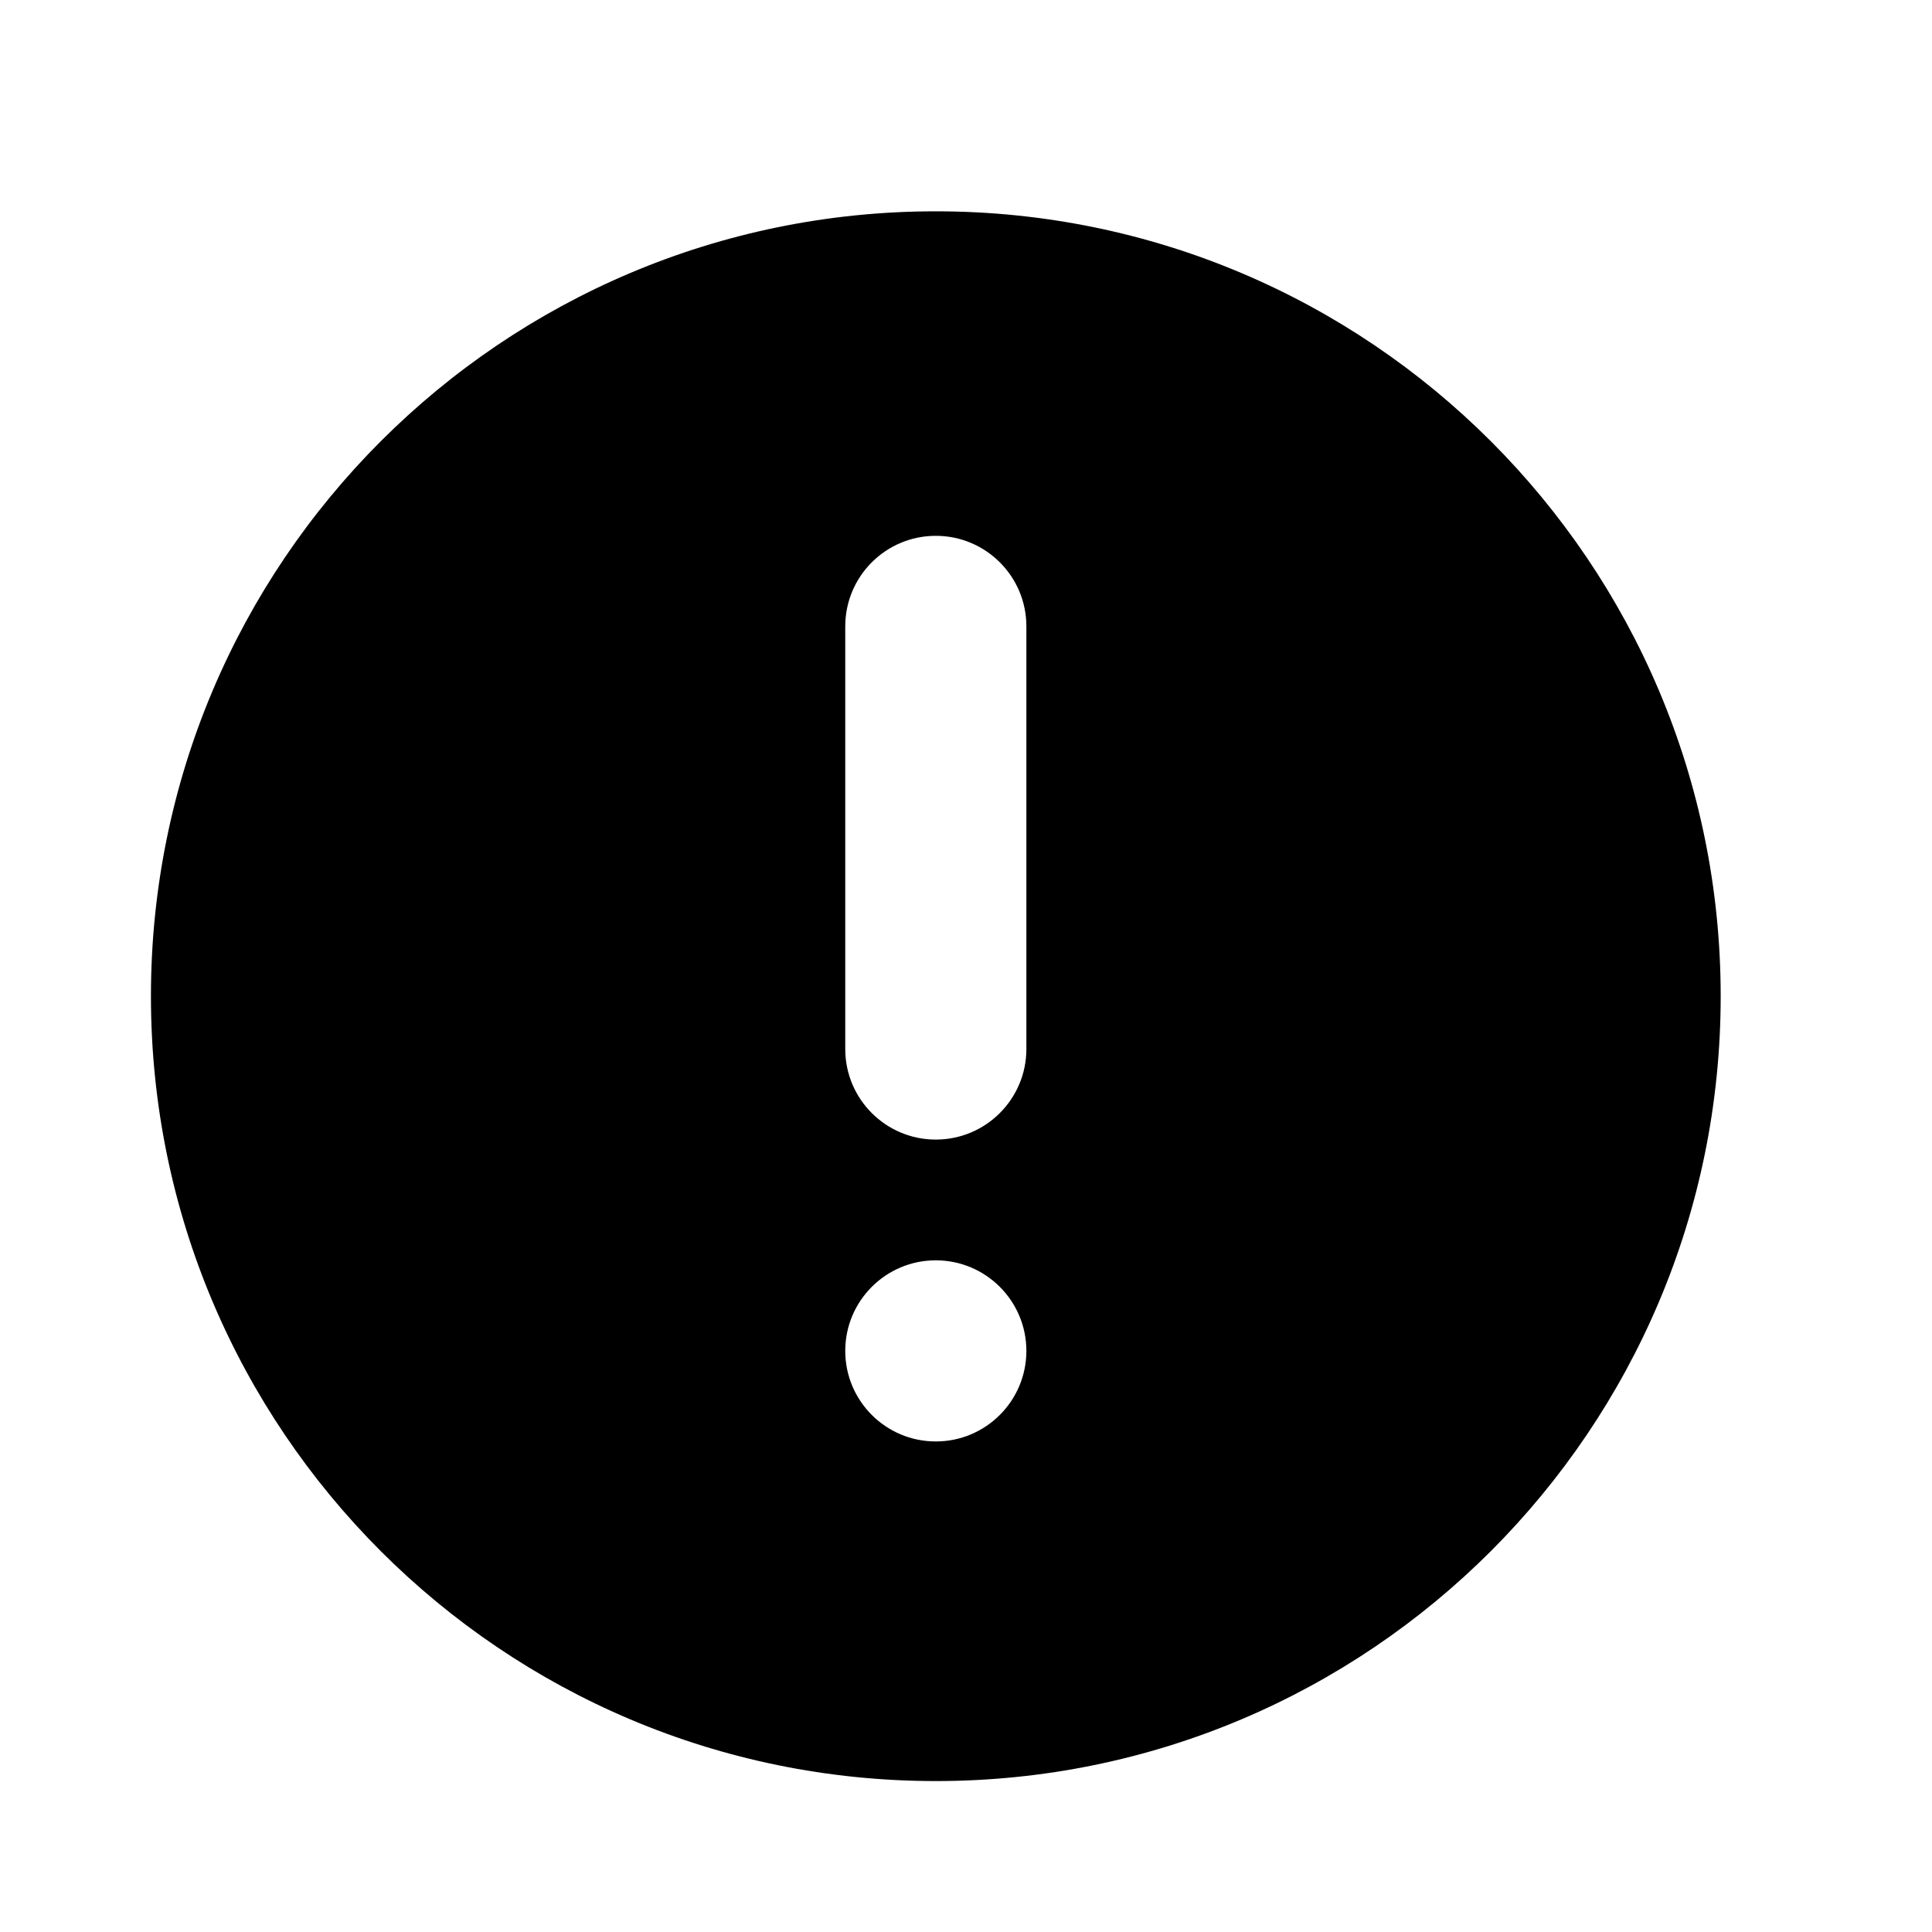
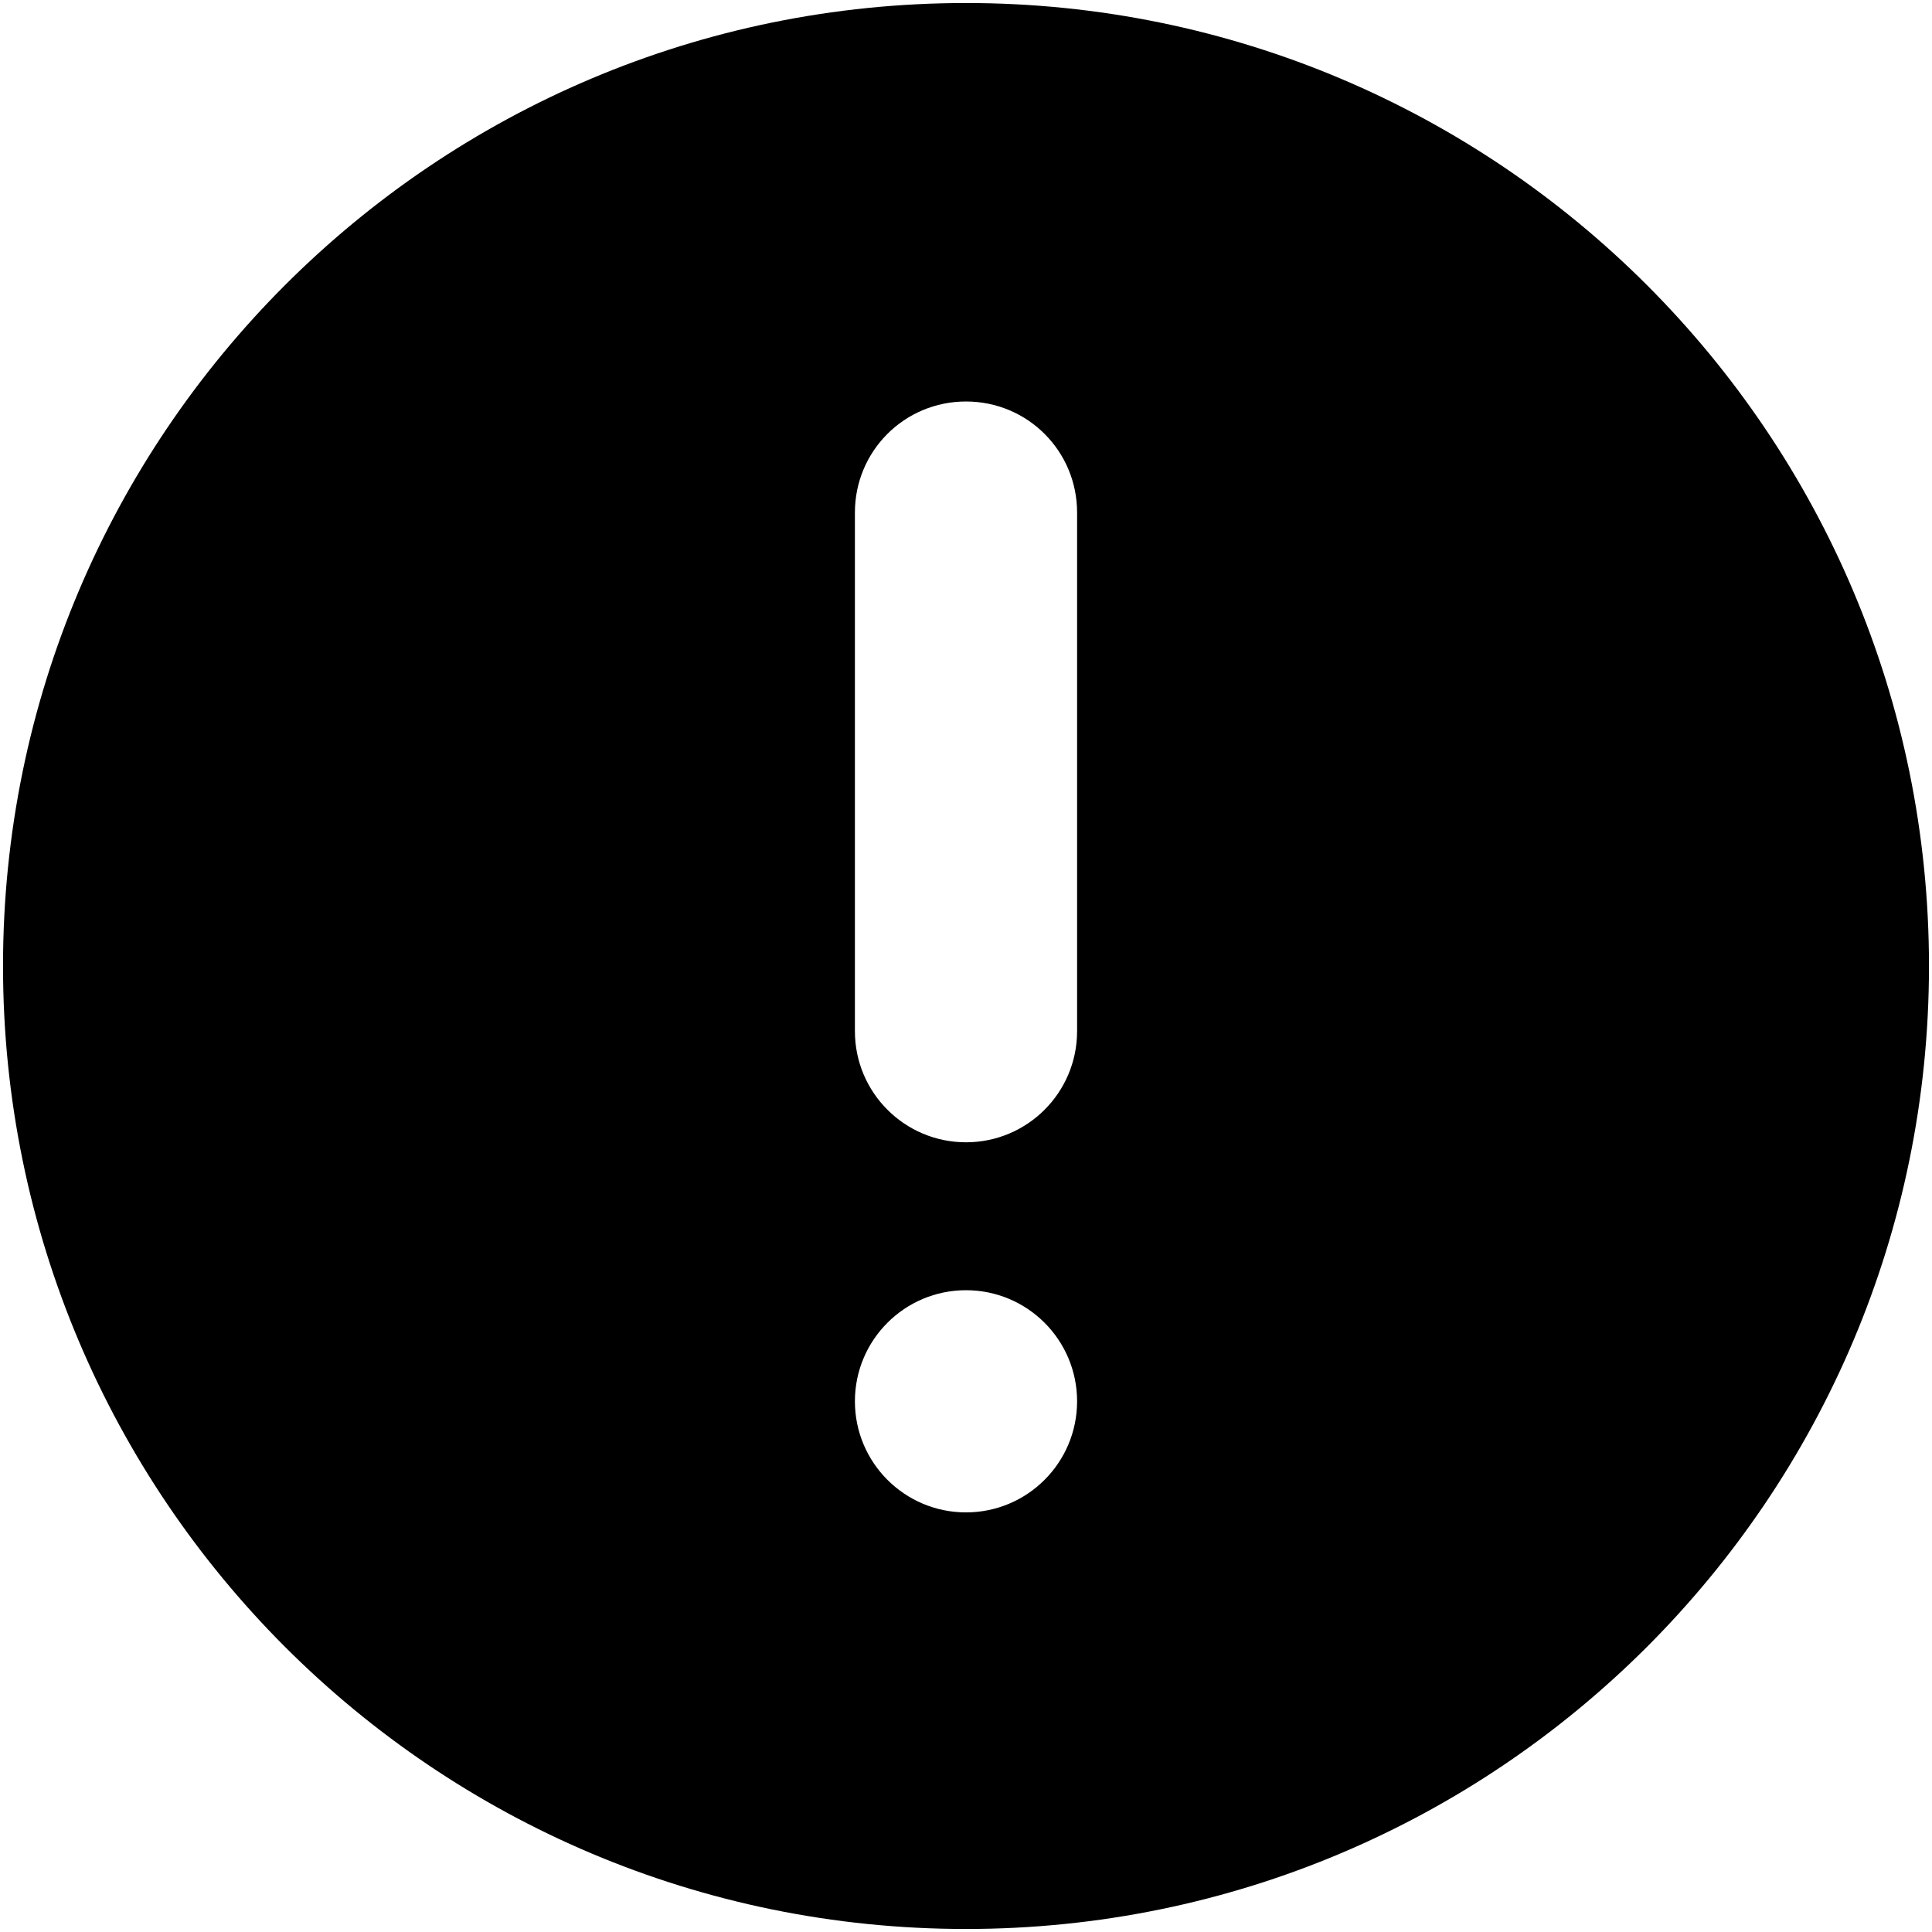
- <svg xmlns="http://www.w3.org/2000/svg" fill="#000000" width="800px" height="800px" viewBox="0 0 32 32" version="1.1">
-   <path d="M15.5 3.5c-7.18 0-13 5.82-13 13s5.82 13 13 13 13-5.82 13-13-5.82-13-13-13zM15.5 23.875c-0.829 0-1.5-0.672-1.5-1.5s0.671-1.5 1.5-1.5c0.828 0 1.5 0.672 1.5 1.5s-0.672 1.5-1.5 1.5zM17 17.375c0 0.828-0.672 1.5-1.5 1.5-0.829 0-1.5-0.672-1.5-1.5v-7c0-0.829 0.671-1.5 1.5-1.5 0.828 0 1.5 0.671 1.5 1.5v7z" />
+ <svg xmlns="http://www.w3.org/2000/svg" viewBox="0 0 32 32">
+   <path d="M16 .05a15.95 15.95 0 1 0 0 31.9 15.95 15.95 0 0 0 0-31.9zm0 25a1.84 1.84 0 1 1 0-3.68 1.84 1.84 0 0 1 0 3.68zm1.84-7.97a1.84 1.84 0 0 1-3.68 0V8.49c0-1.02.82-1.84 1.84-1.84s1.84.82 1.84 1.84v8.59z" />
</svg>
